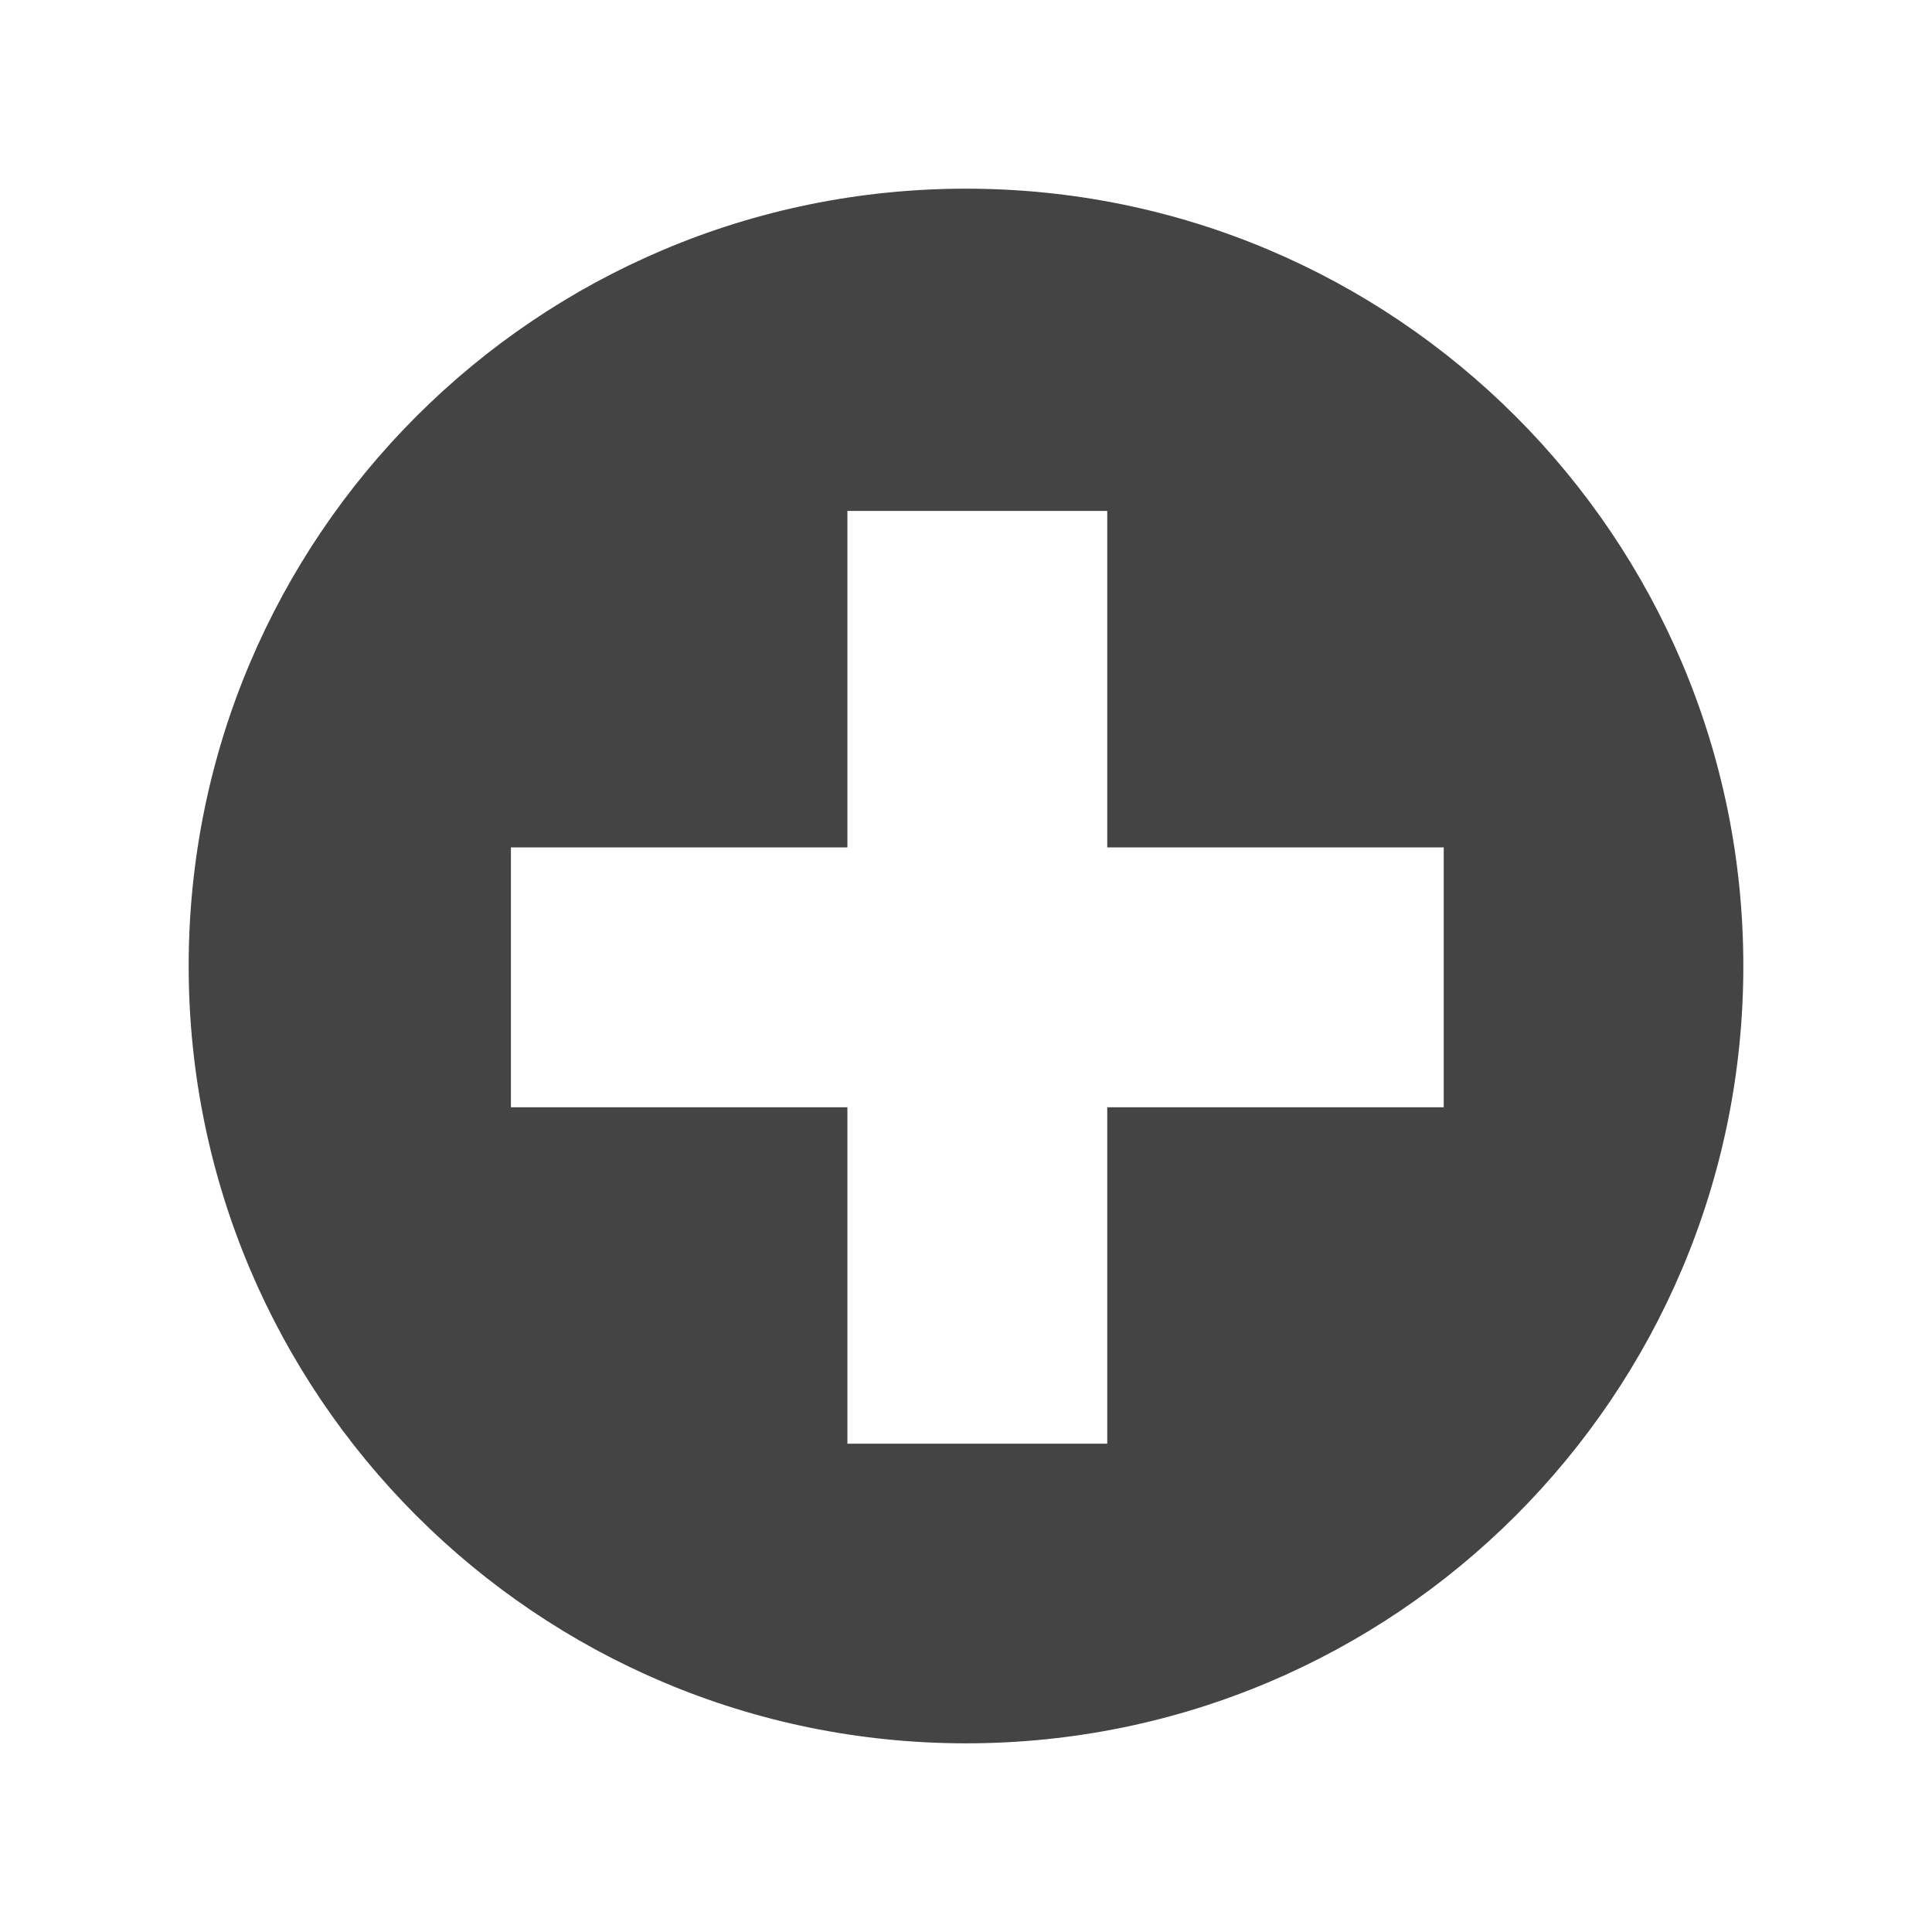
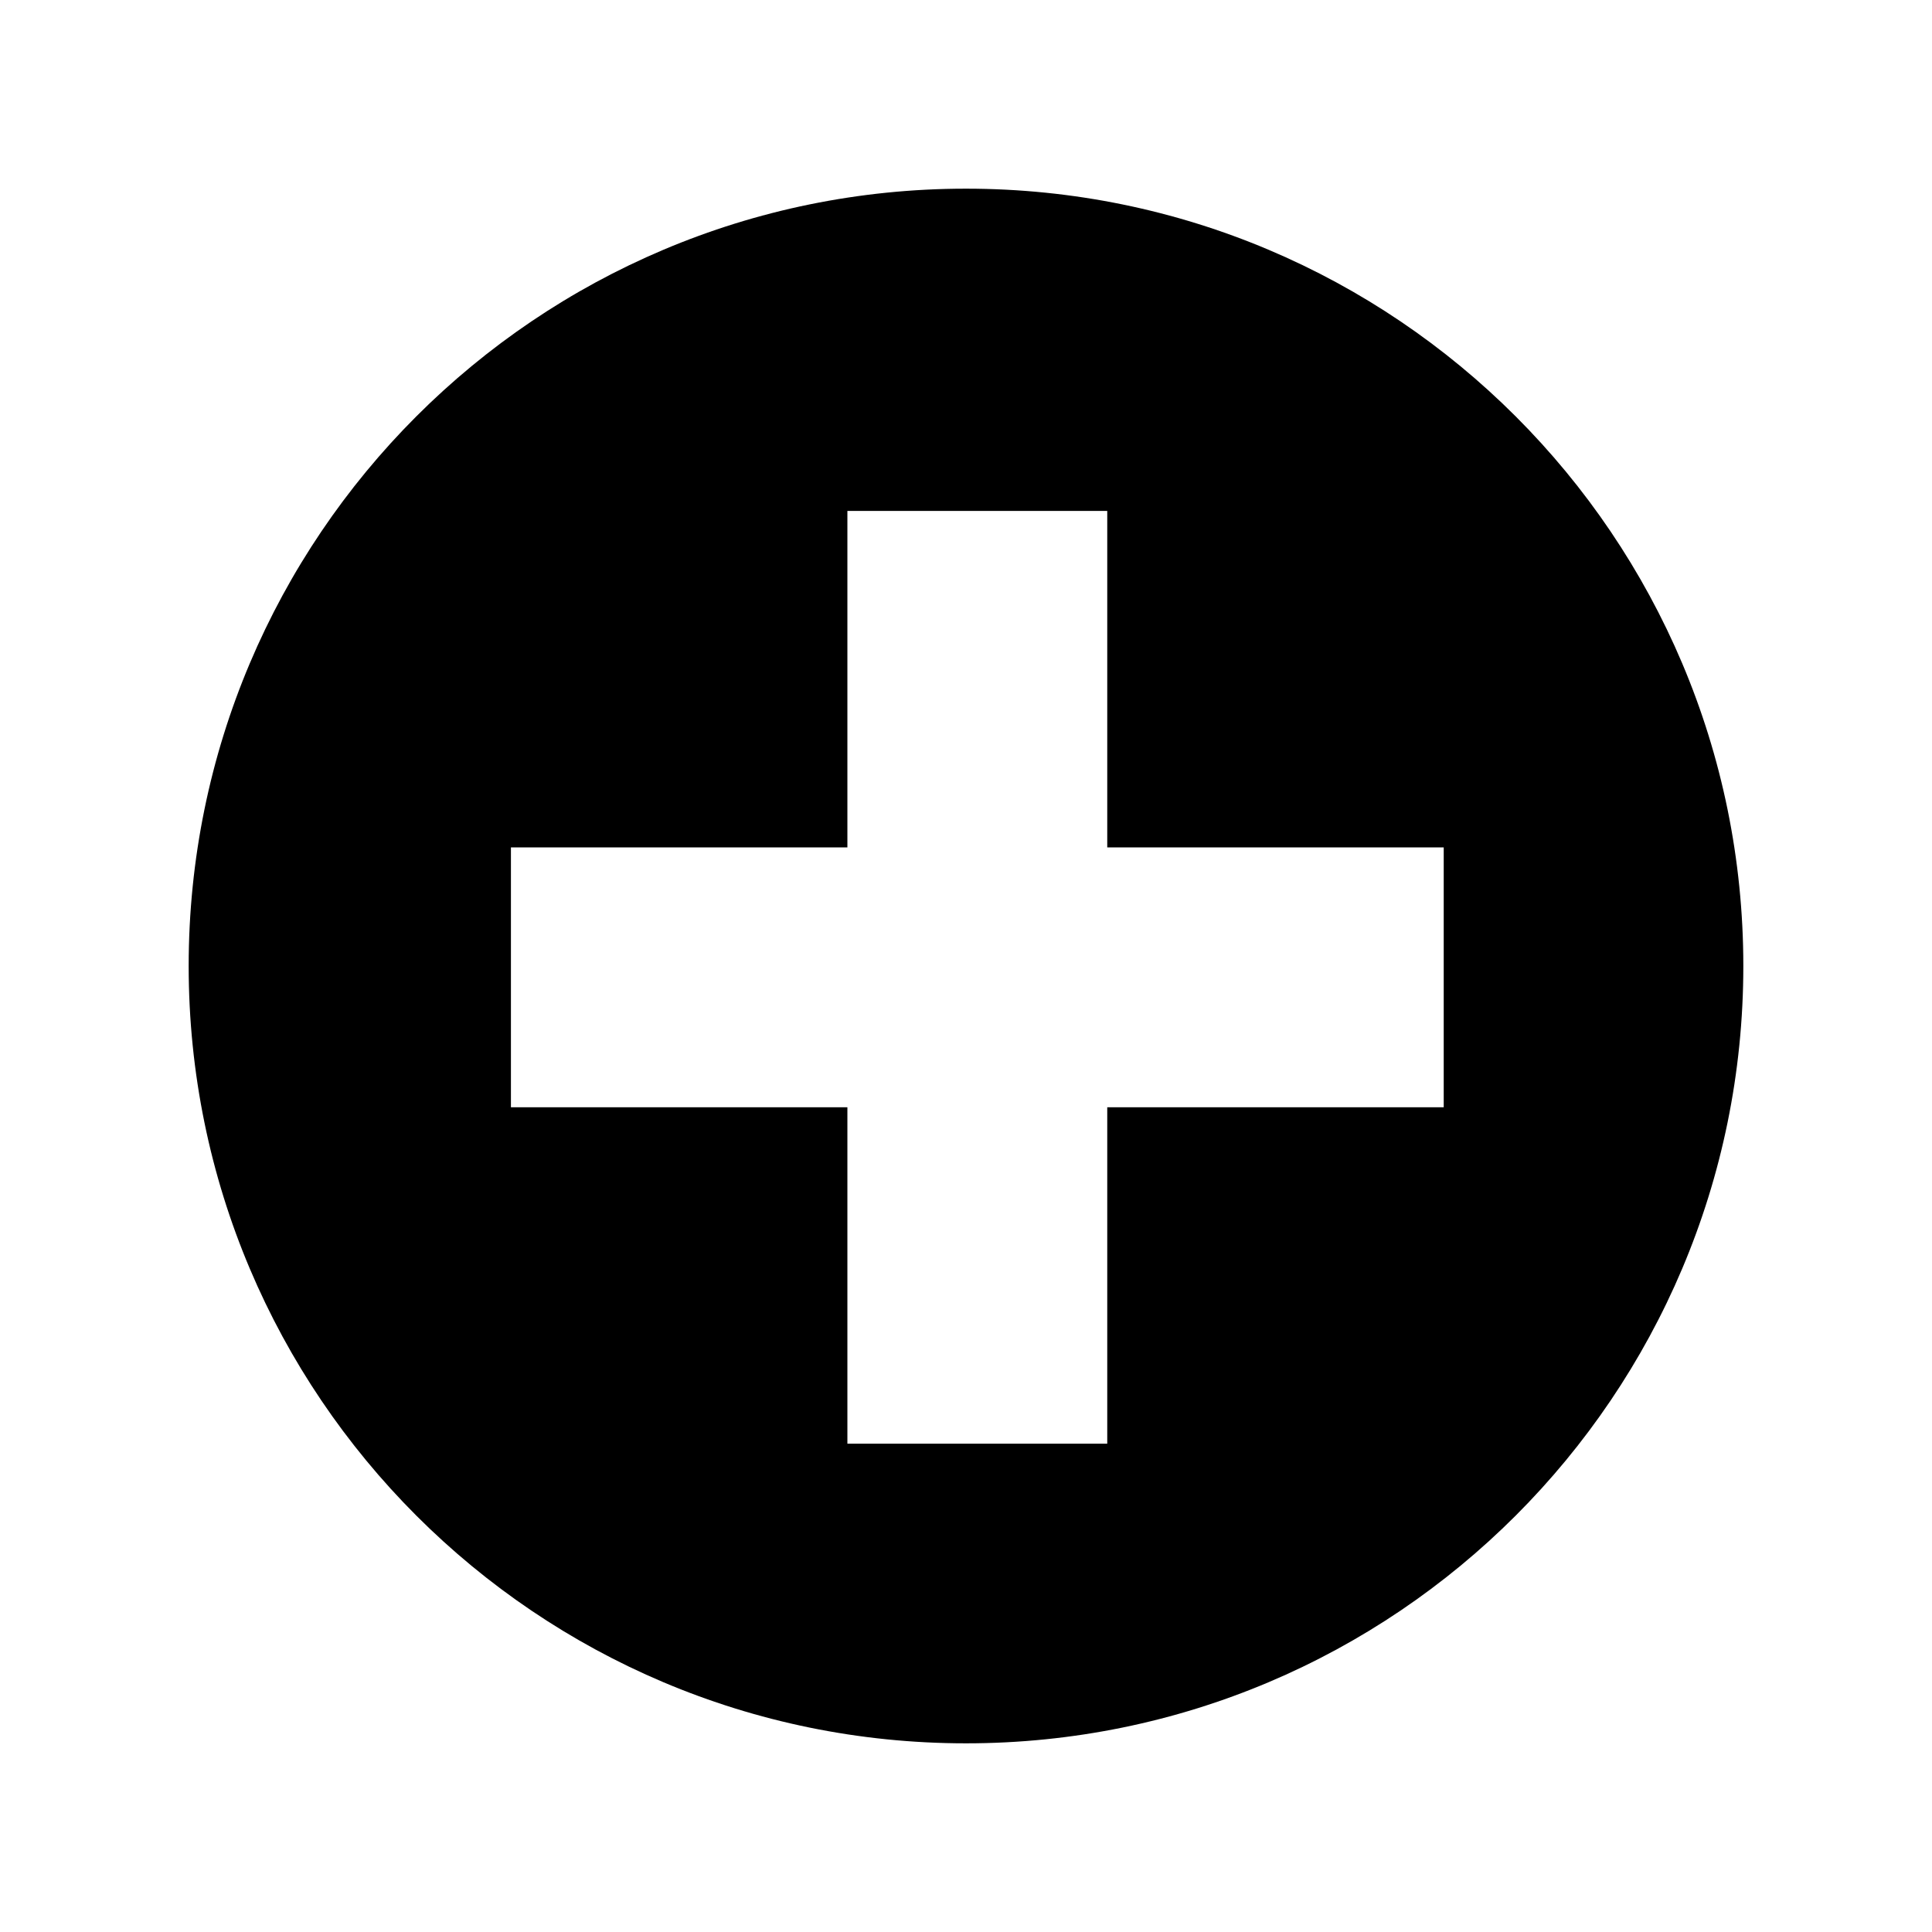
- <svg xmlns="http://www.w3.org/2000/svg" version="1.1" x="0px" y="0px" width="512px" height="512px" viewBox="0 0 512 512" enable-background="new 0 0 512 512" xml:space="preserve">
-   <path fill="#444444" id="plus-4-icon" d="M256,50C142.229,50,50,142.229,50,256s92.229,206,206,206s206-92.229,206-206S369.771,50,256,50z    M382.601,293.432h-89.17V382.6h-68.861v-89.168h-89.17v-68.862h89.17V135.4h68.861v89.169h89.17V293.432z" />
+ <svg xmlns="http://www.w3.org/2000/svg" version="1.1" id="Layer_1" x="0px" y="0px" width="64px" height="64px" viewBox="224 224 64 64" enable-background="new 224 224 64 64" xml:space="preserve">
+   <path id="plus-4-icon" d="M256,230.25c-14.221,0-25.75,11.529-25.75,25.75s11.529,25.75,25.75,25.75s25.75-11.529,25.75-25.75  S270.221,230.25,256,230.25z M271.825,260.679h-11.146v11.146h-8.608v-11.146h-11.146v-8.608h11.146v-11.146h8.608v11.146h11.146  V260.679z" />
</svg>
